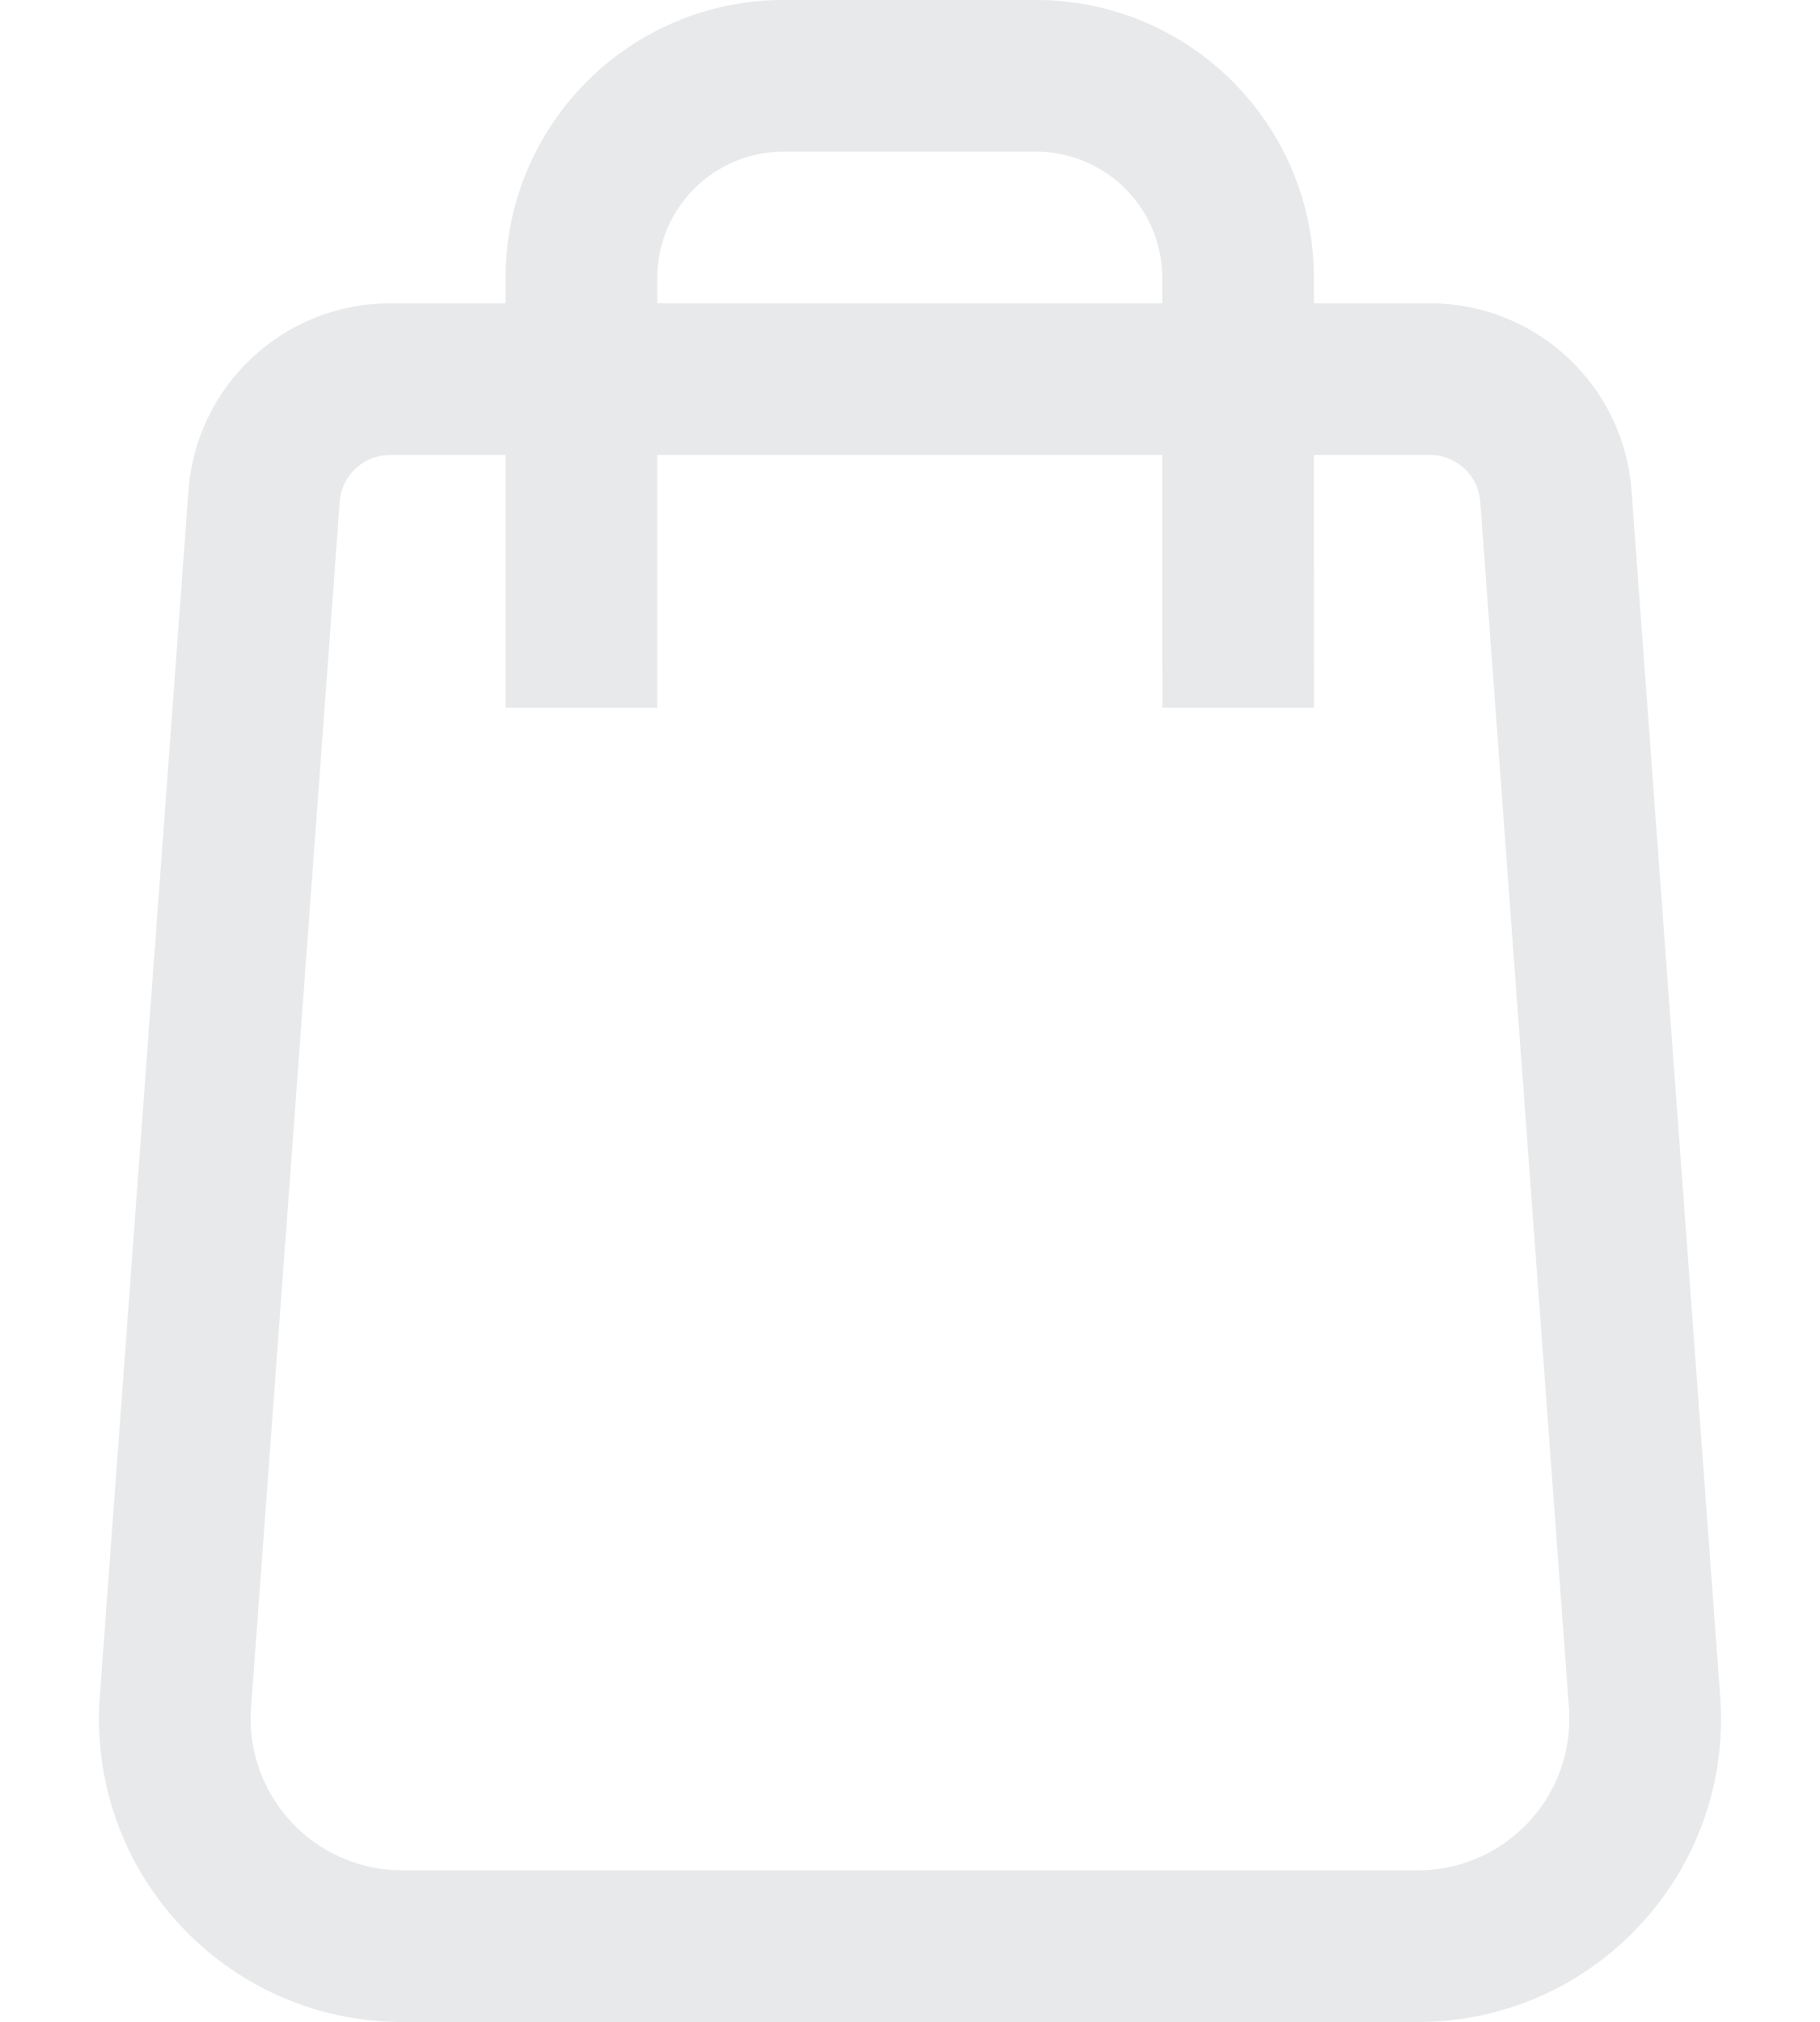
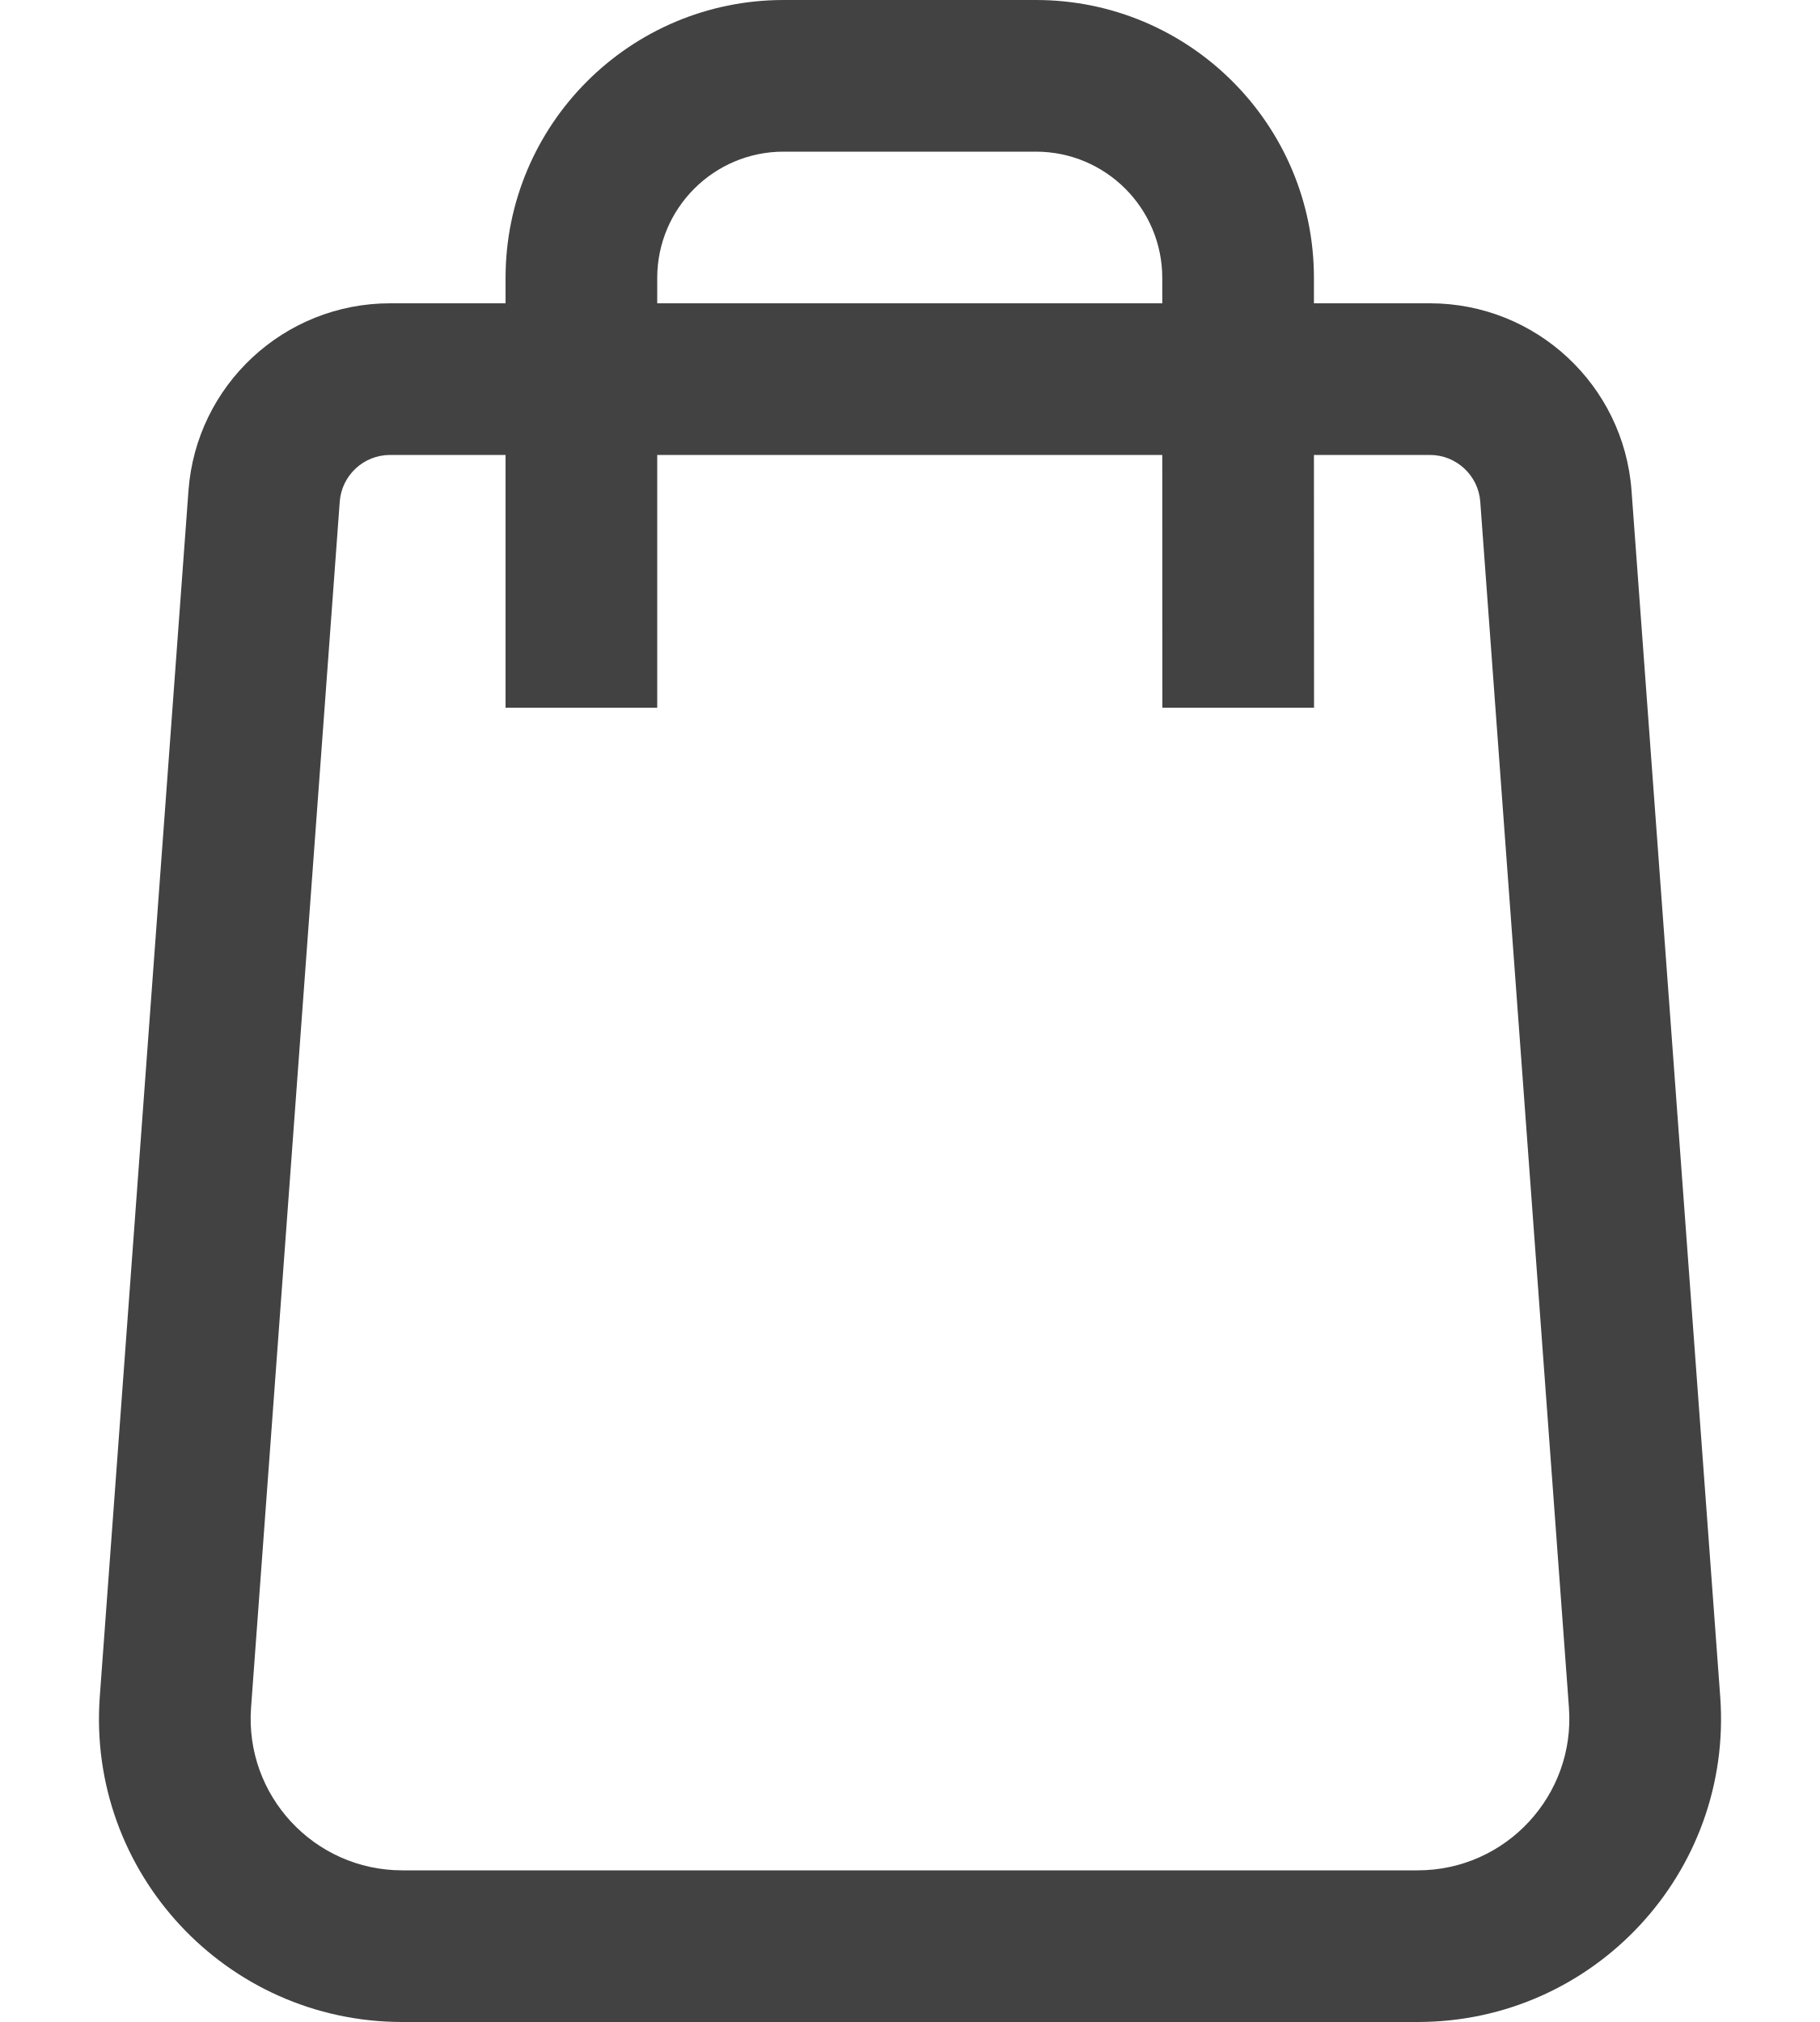
<svg xmlns="http://www.w3.org/2000/svg" width="18" height="20" viewBox="0 0 18 20" fill="none">
-   <path fill-rule="evenodd" clip-rule="evenodd" d="M3.36 4.963L2.483 16.89C2.419 17.759 3.107 18.5 3.979 18.5H14.021C14.893 18.5 15.581 17.759 15.517 16.89L14.64 4.963C14.621 4.702 14.403 4.5 14.142 4.5H12.995L12.996 7L11.496 7L11.495 4.5H6.5L6.5 7L5 7L5 4.5H3.858C3.596 4.5 3.379 4.702 3.36 4.963ZM5 3H3.858C2.811 3 1.941 3.808 1.864 4.853L0.987 16.78C0.859 18.519 2.235 20 3.979 20H14.021C15.765 20 17.141 18.519 17.013 16.78L16.136 4.853C16.059 3.808 15.189 3 14.142 3H12.995L12.995 2.75C12.995 1.231 11.764 0 10.245 0H7.75C6.231 0 5 1.231 5 2.75L5 3ZM6.5 3L6.5 2.75C6.5 2.06 7.06 1.5 7.75 1.5H10.245C10.936 1.5 11.495 2.06 11.495 2.75L11.495 3H6.5Z" fill="#E8E9EA" />
+   <path fill-rule="evenodd" clip-rule="evenodd" d="M3.36 4.963L2.483 16.89C2.419 17.759 3.107 18.5 3.979 18.5H14.021C14.893 18.5 15.581 17.759 15.517 16.89L14.64 4.963C14.621 4.702 14.403 4.5 14.142 4.5H12.995L12.996 7L11.496 7L11.495 4.5H6.5L6.5 7L5 7L5 4.5H3.858C3.596 4.5 3.379 4.702 3.36 4.963ZM5 3H3.858C2.811 3 1.941 3.808 1.864 4.853L0.987 16.78C0.859 18.519 2.235 20 3.979 20H14.021C15.765 20 17.141 18.519 17.013 16.78L16.136 4.853C16.059 3.808 15.189 3 14.142 3H12.995L12.995 2.75C12.995 1.231 11.764 0 10.245 0H7.75C6.231 0 5 1.231 5 2.75L5 3ZM6.5 3L6.5 2.75C6.5 2.06 7.06 1.5 7.75 1.5H10.245C10.936 1.5 11.495 2.06 11.495 2.75L11.495 3H6.5Z" fill="#424242" />
</svg>
